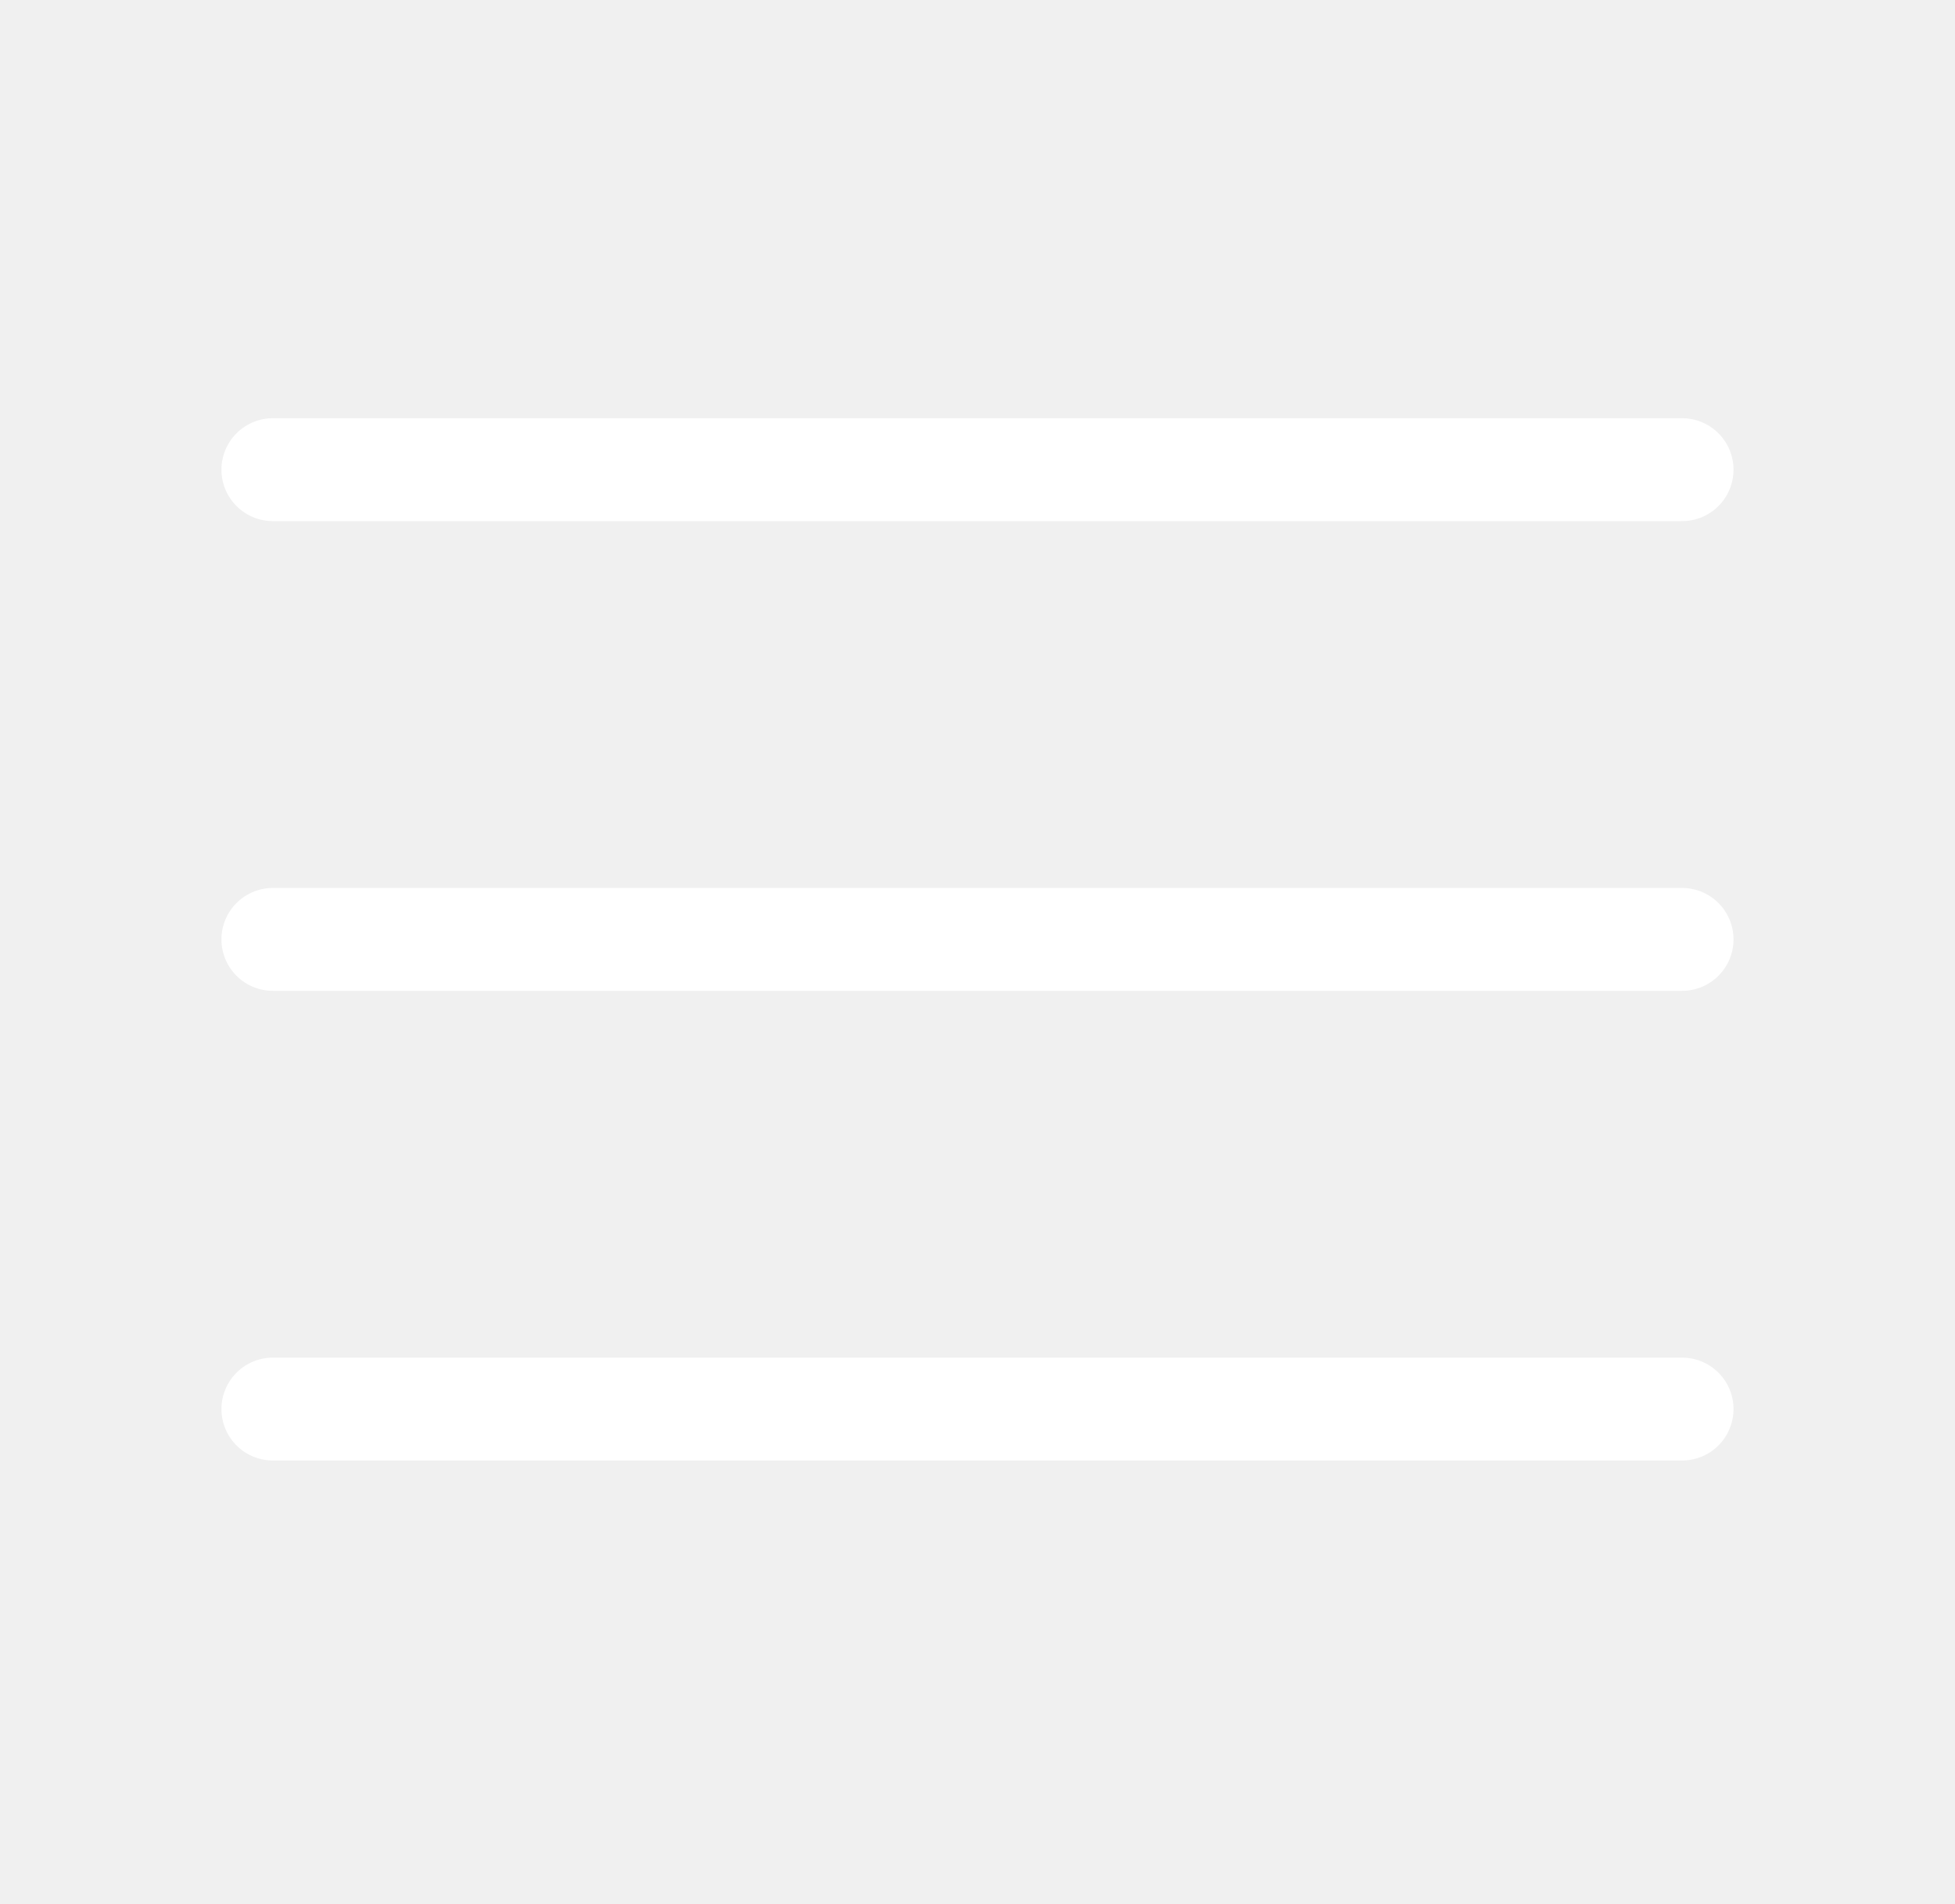
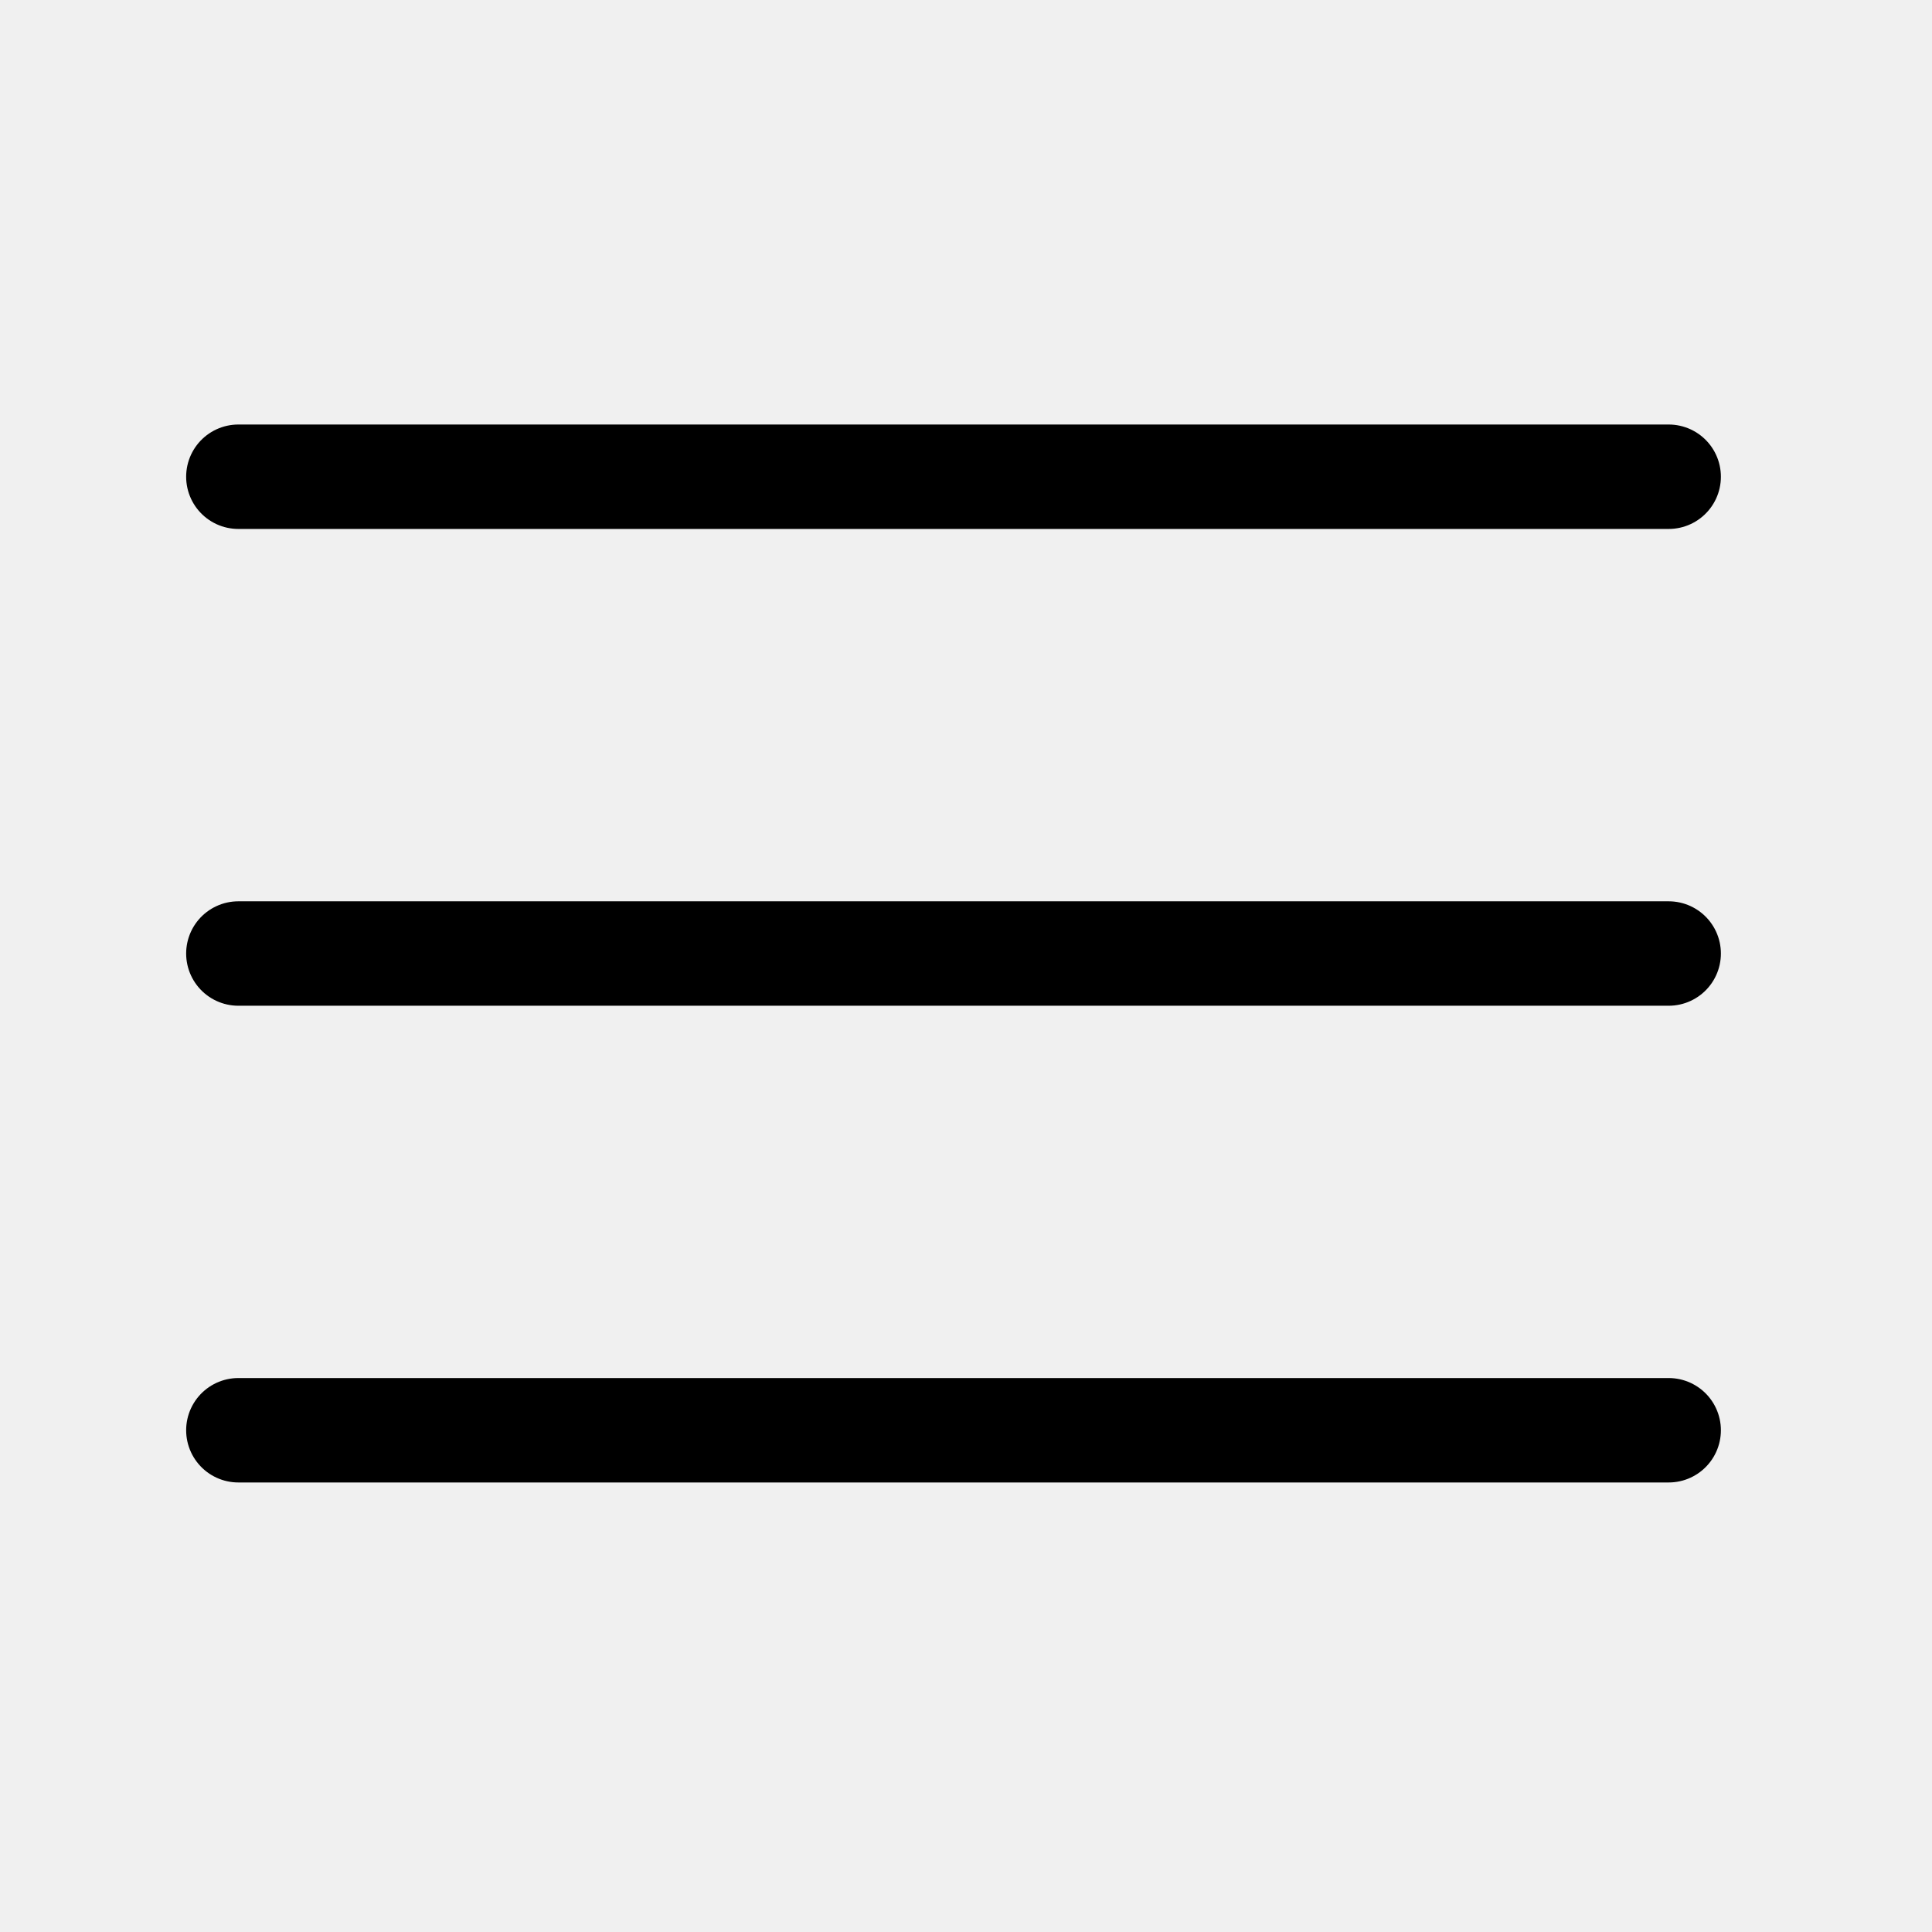
- <svg xmlns="http://www.w3.org/2000/svg" width="38" height="37" viewBox="0 0 38 37" fill="none">
-   <path d="M5.304 18.261H32.695M5.304 9.13H32.695M5.304 27.391H32.695" stroke="white" stroke-width="2" stroke-linecap="round" stroke-linejoin="round" />
+ <svg xmlns="http://www.w3.org/2000/svg" width="37" height="37" viewBox="0 0 37 37" fill="none">
+   <path d="M4.565 18.261H31.957M4.565 9.13H31.957M4.565 27.391H31.957" stroke="black" stroke-width="2" stroke-linecap="round" stroke-linejoin="round" />
</svg>
